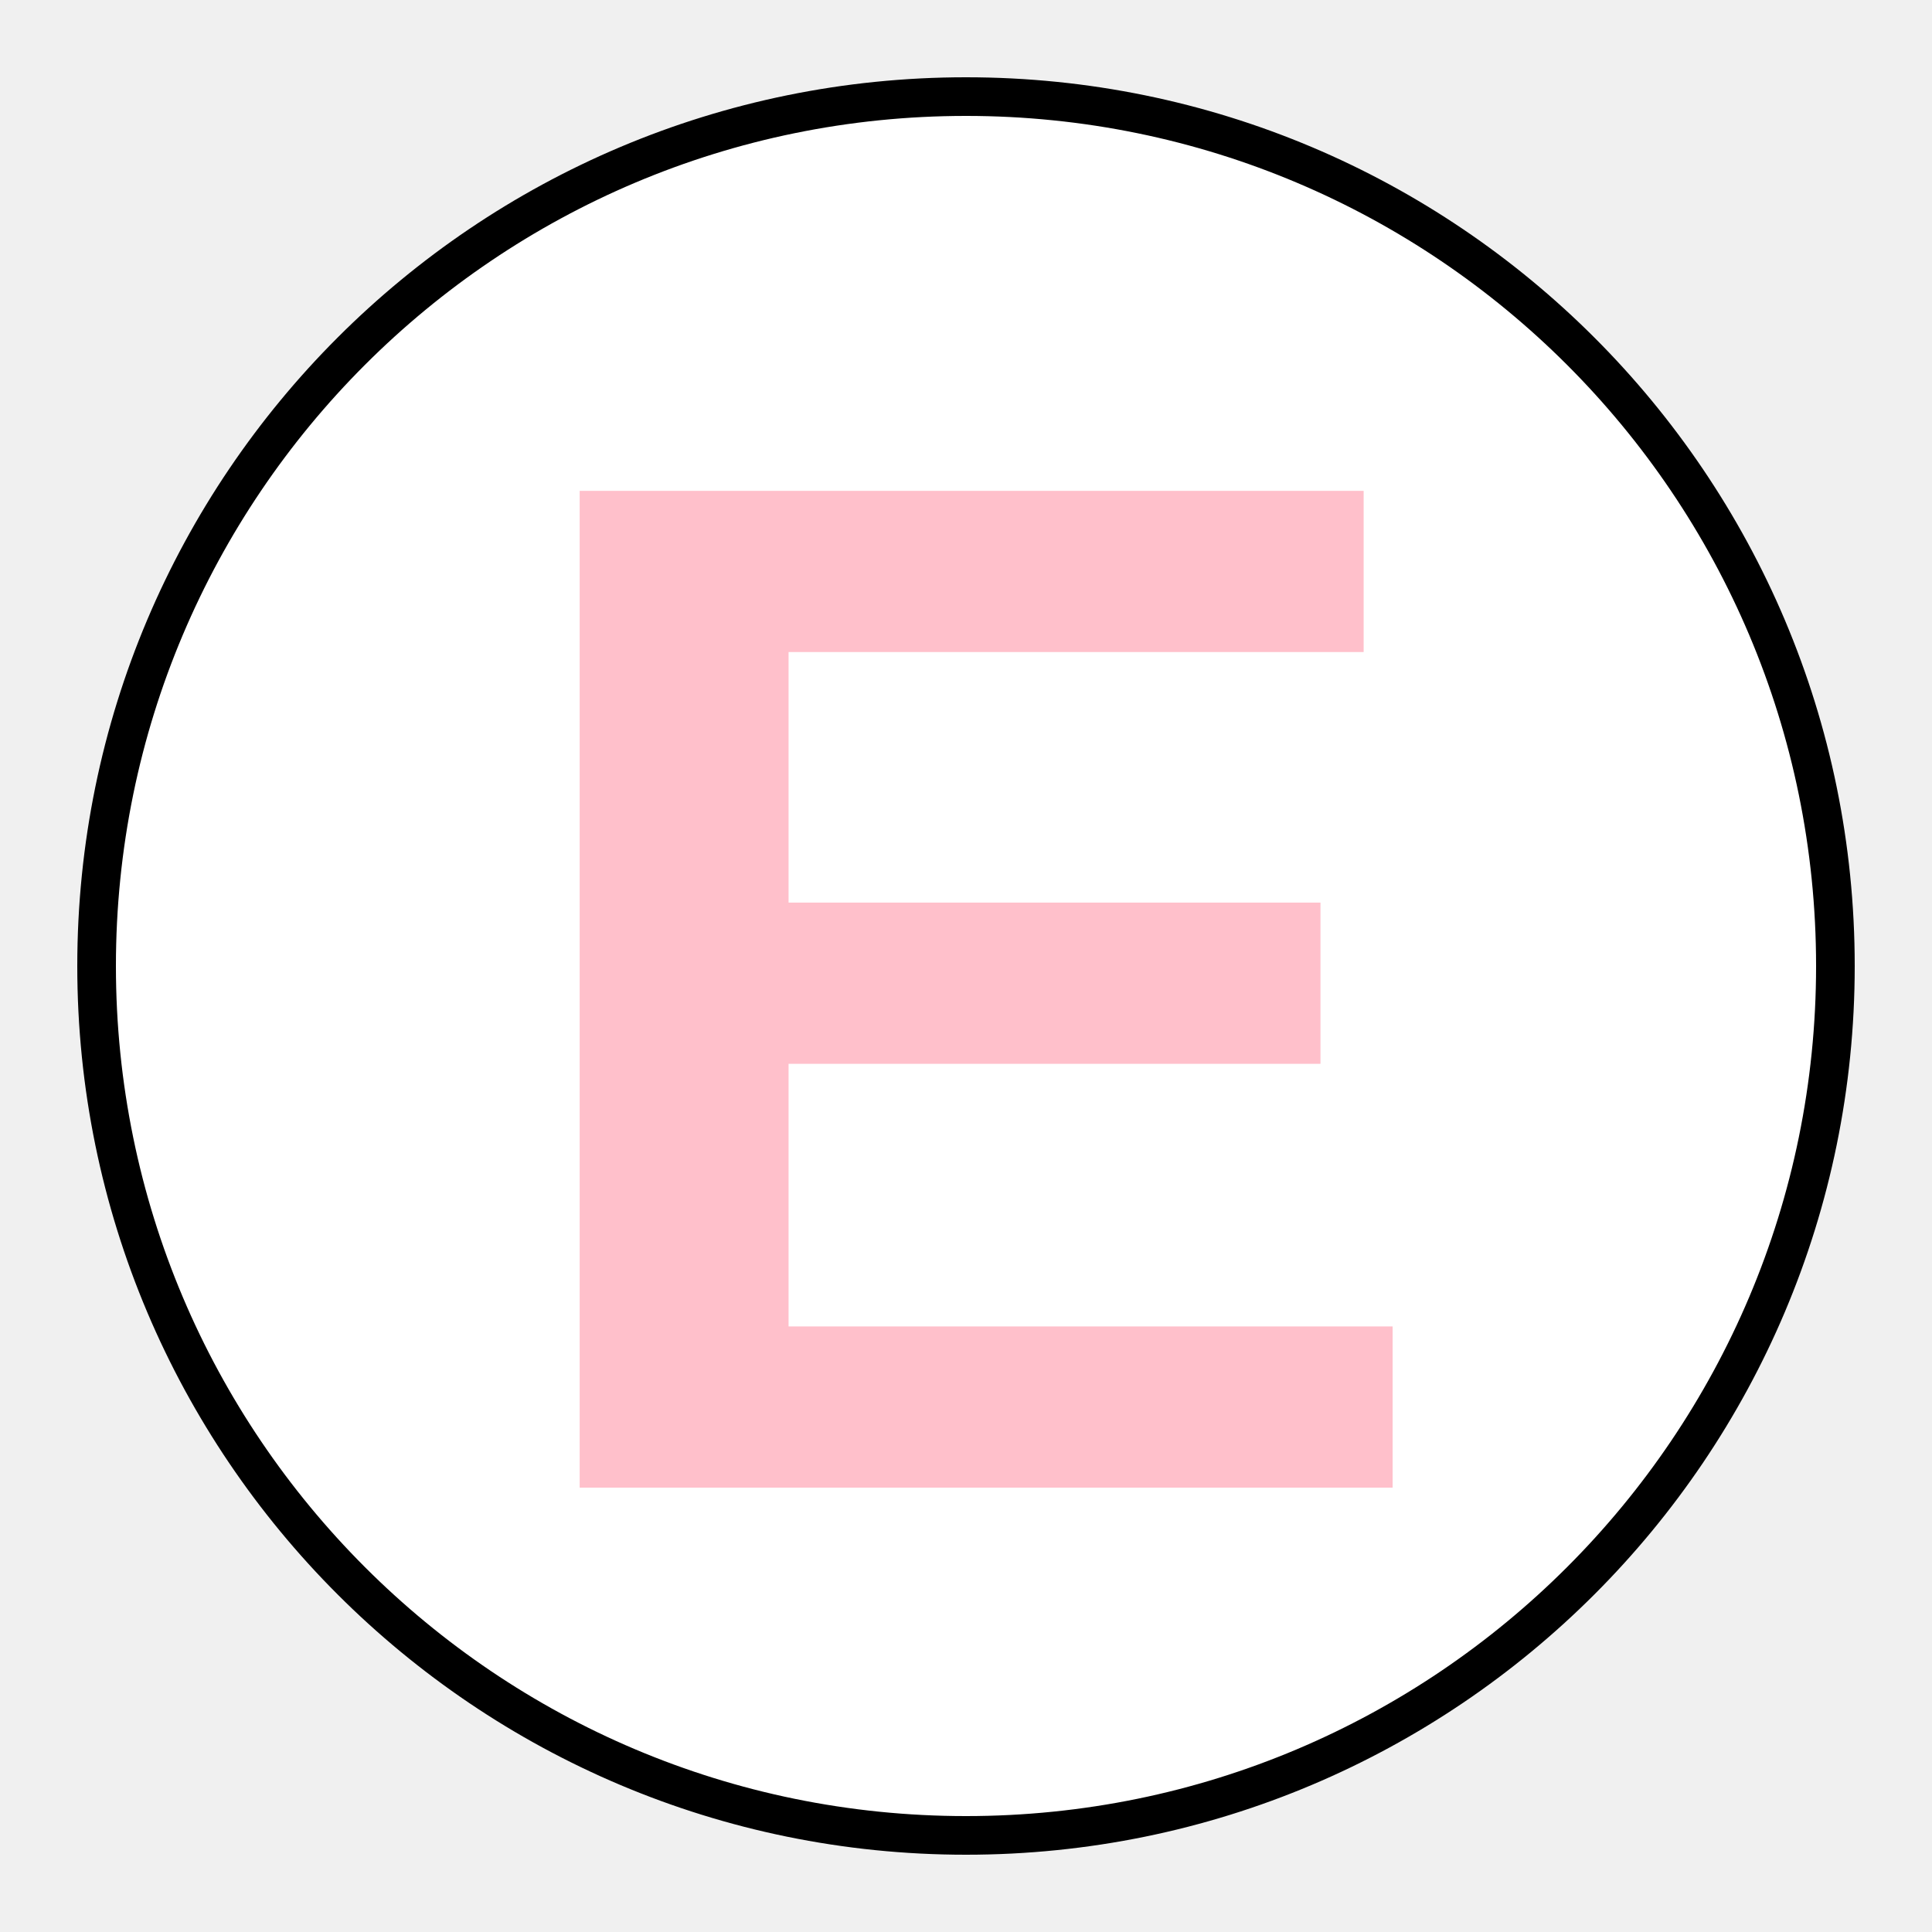
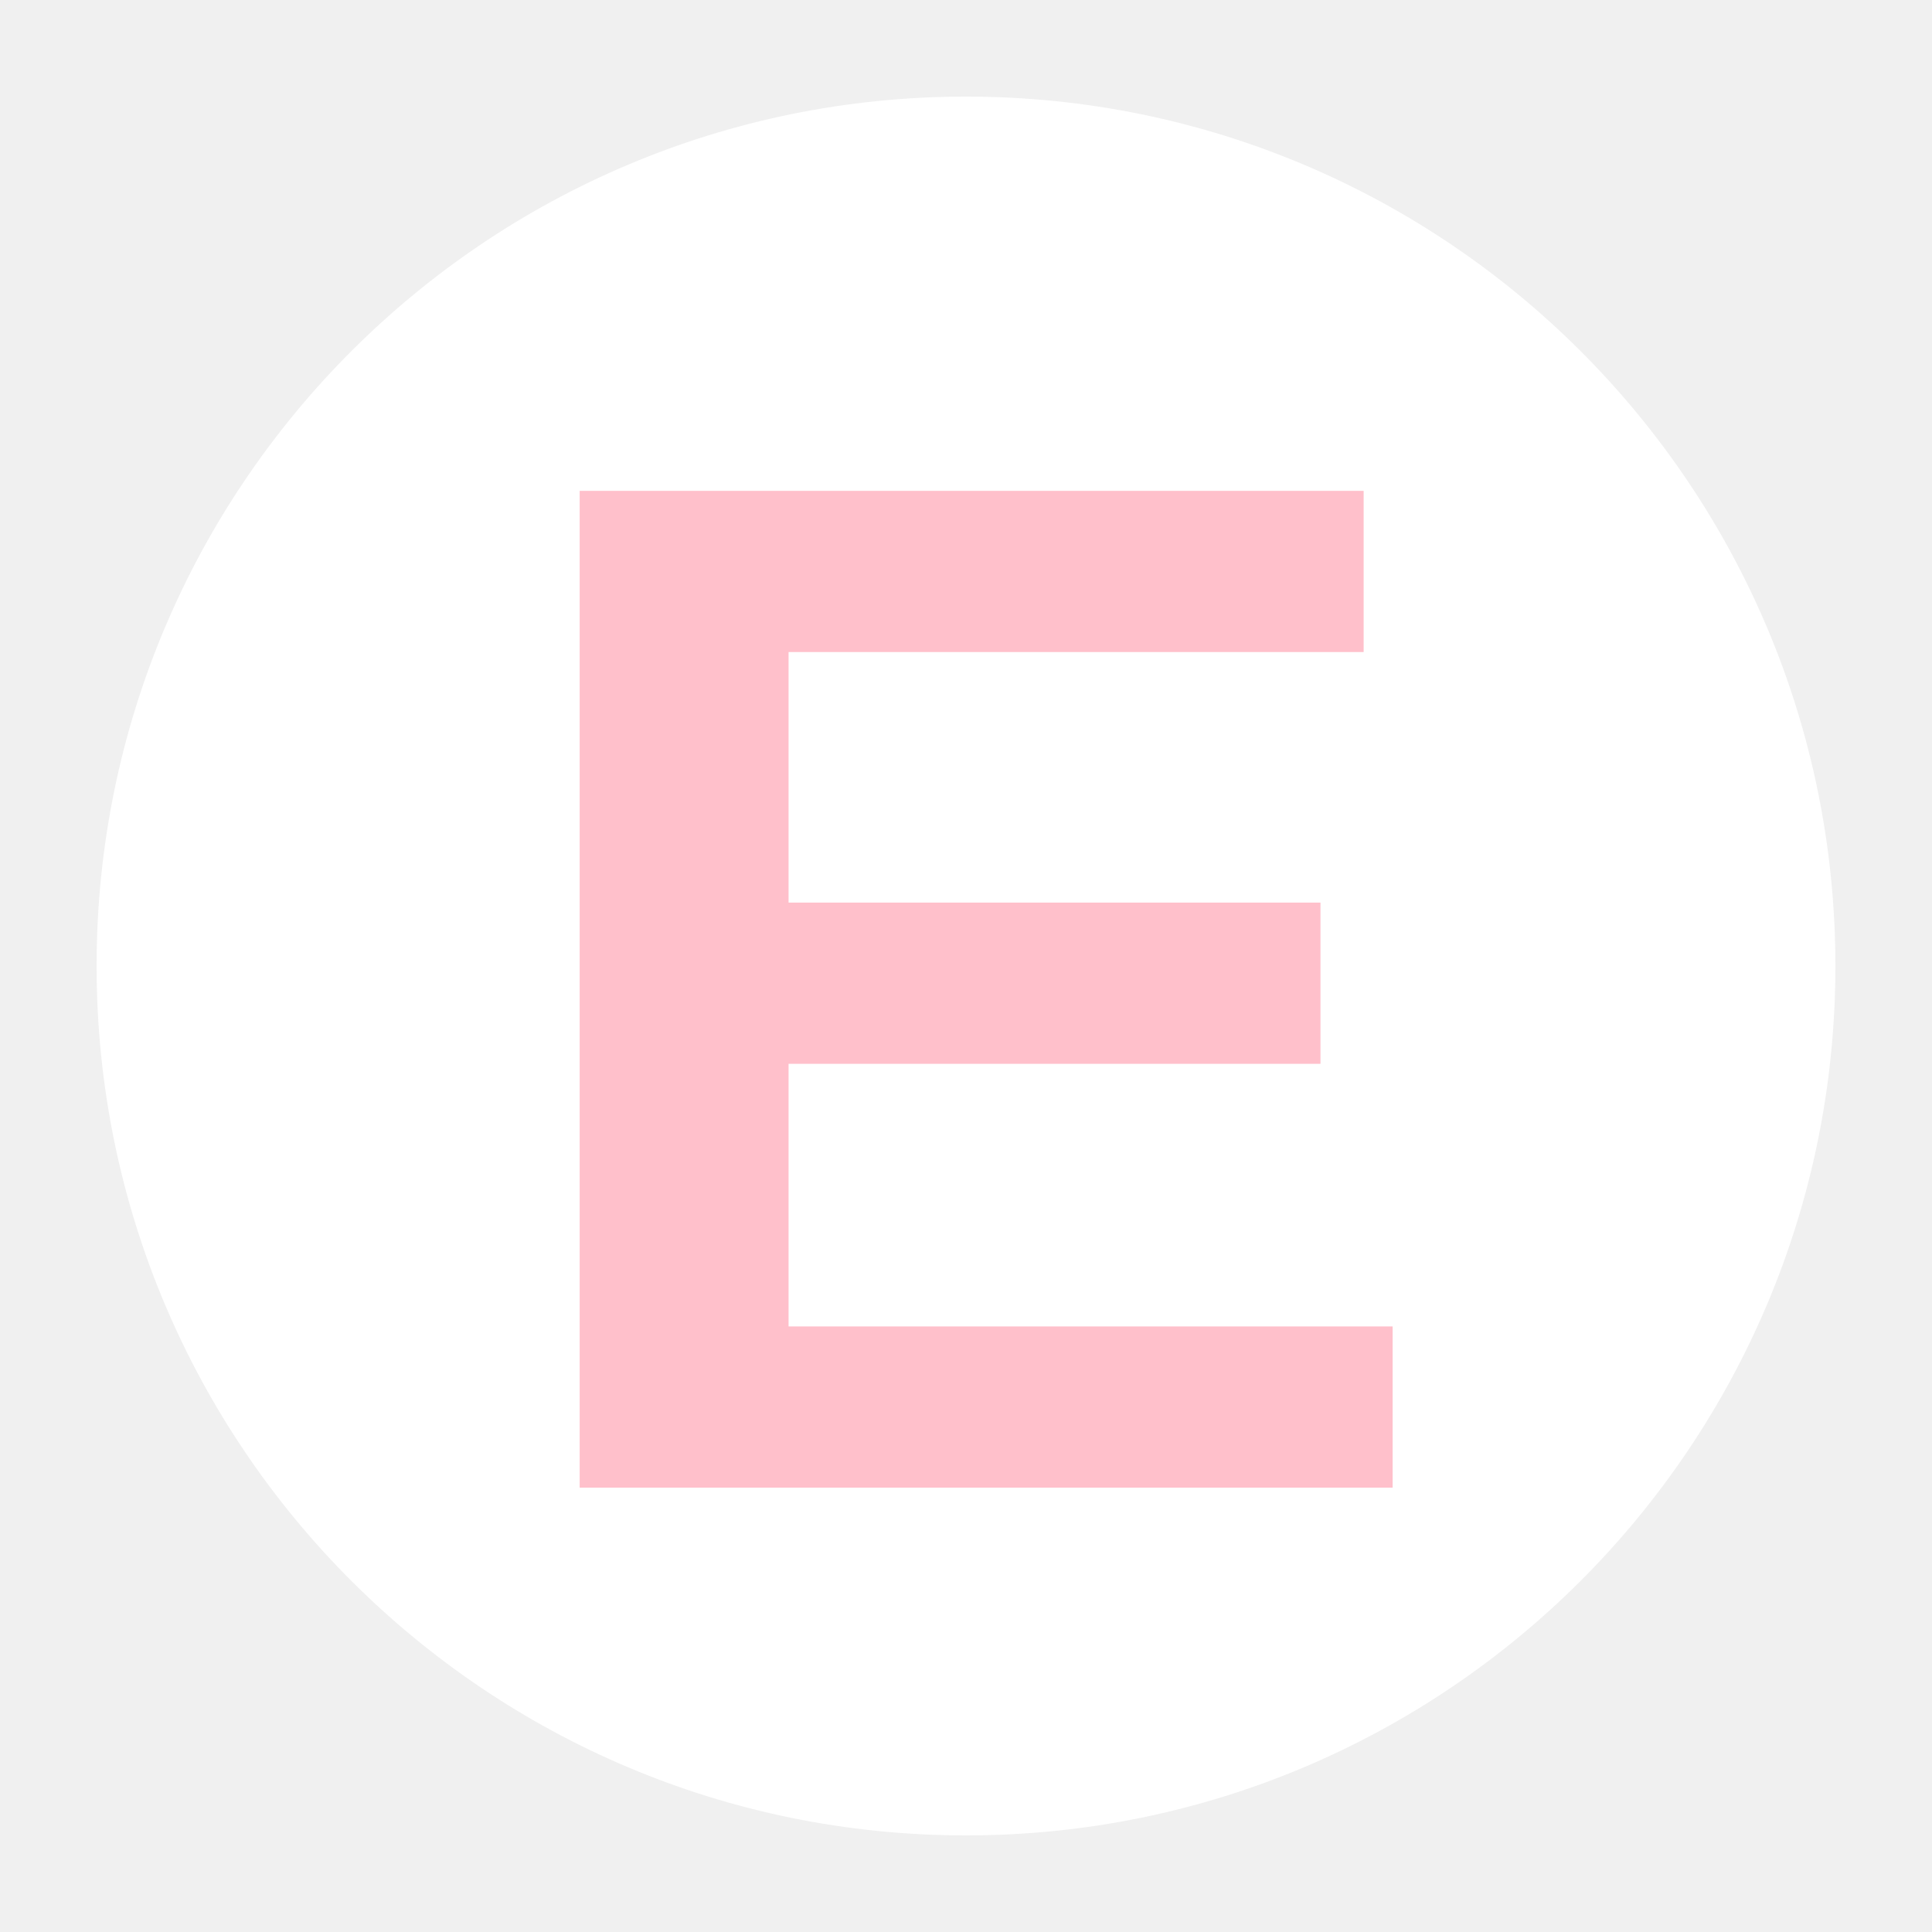
<svg xmlns="http://www.w3.org/2000/svg" viewBox="0 0 100 100">
-   <circle cx="50" cy="50" r="45" fill="white" stroke="black" stroke-width="2" />
+   <circle cx="50" cy="50" r="45" fill="white" />
  <text x="50" y="77" font-family="Arial, sans-serif" font-size="75" font-weight="bold" fill="pink" text-anchor="middle">E</text>
</svg>
